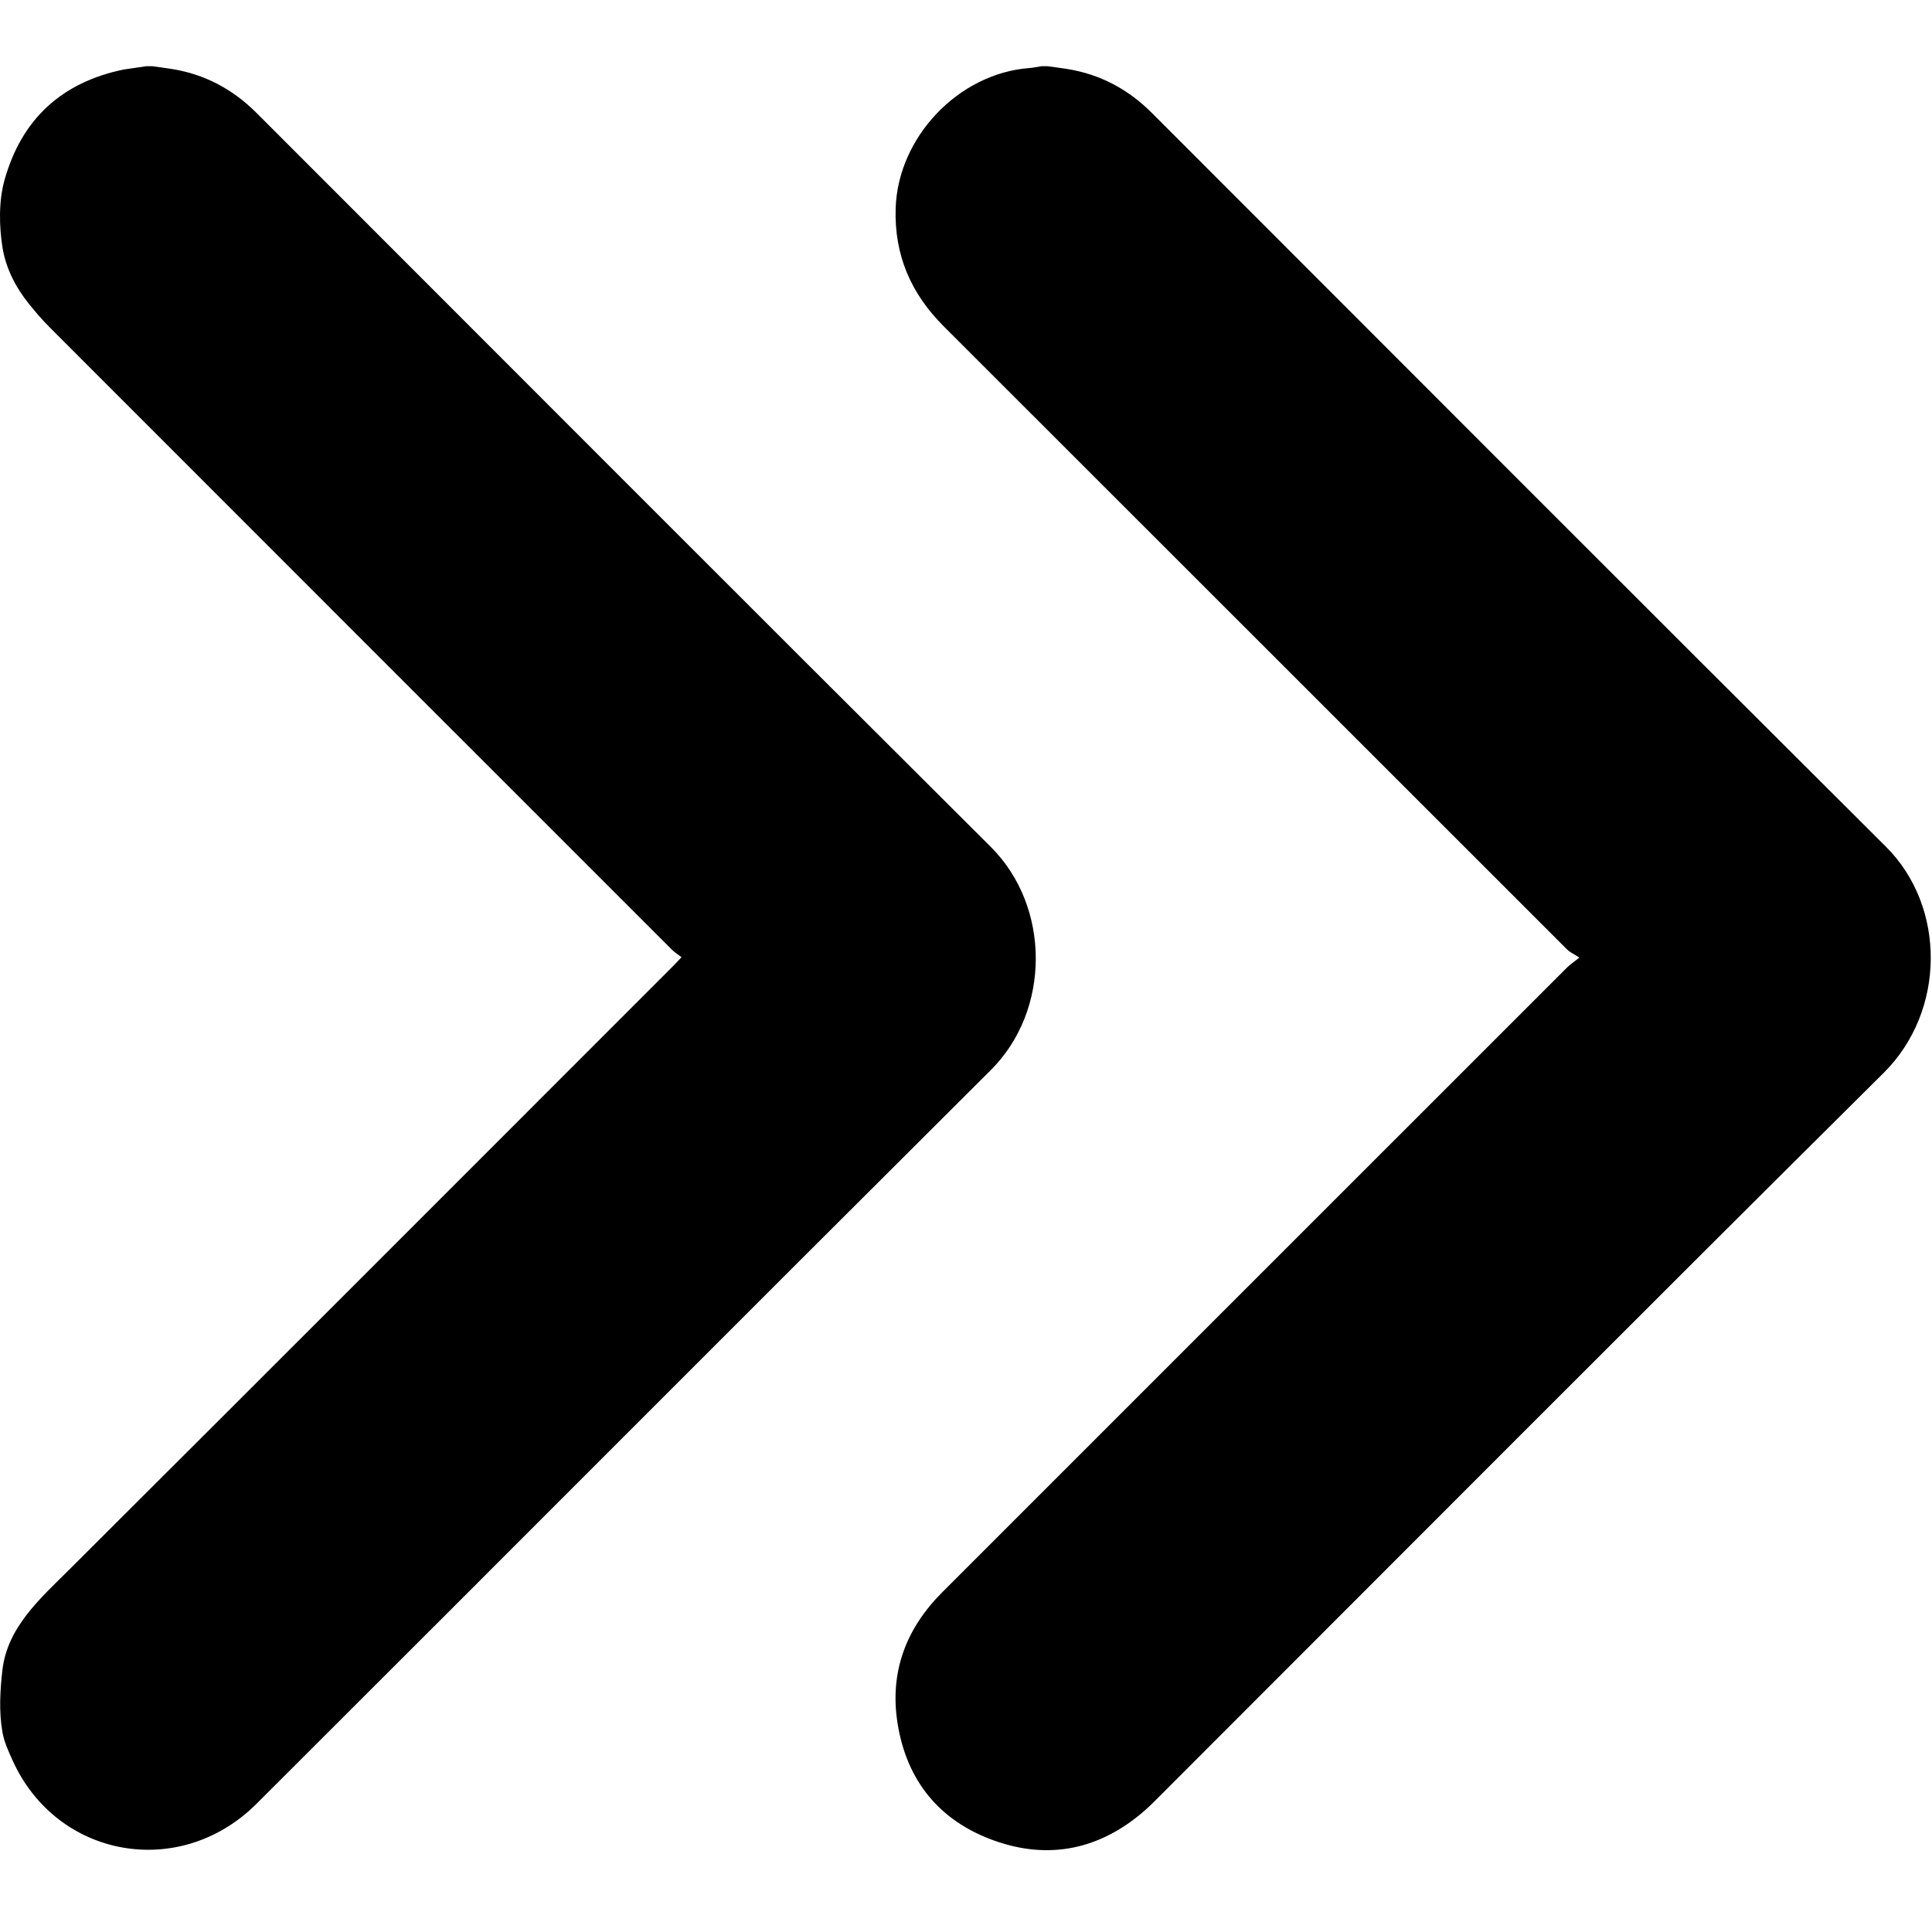
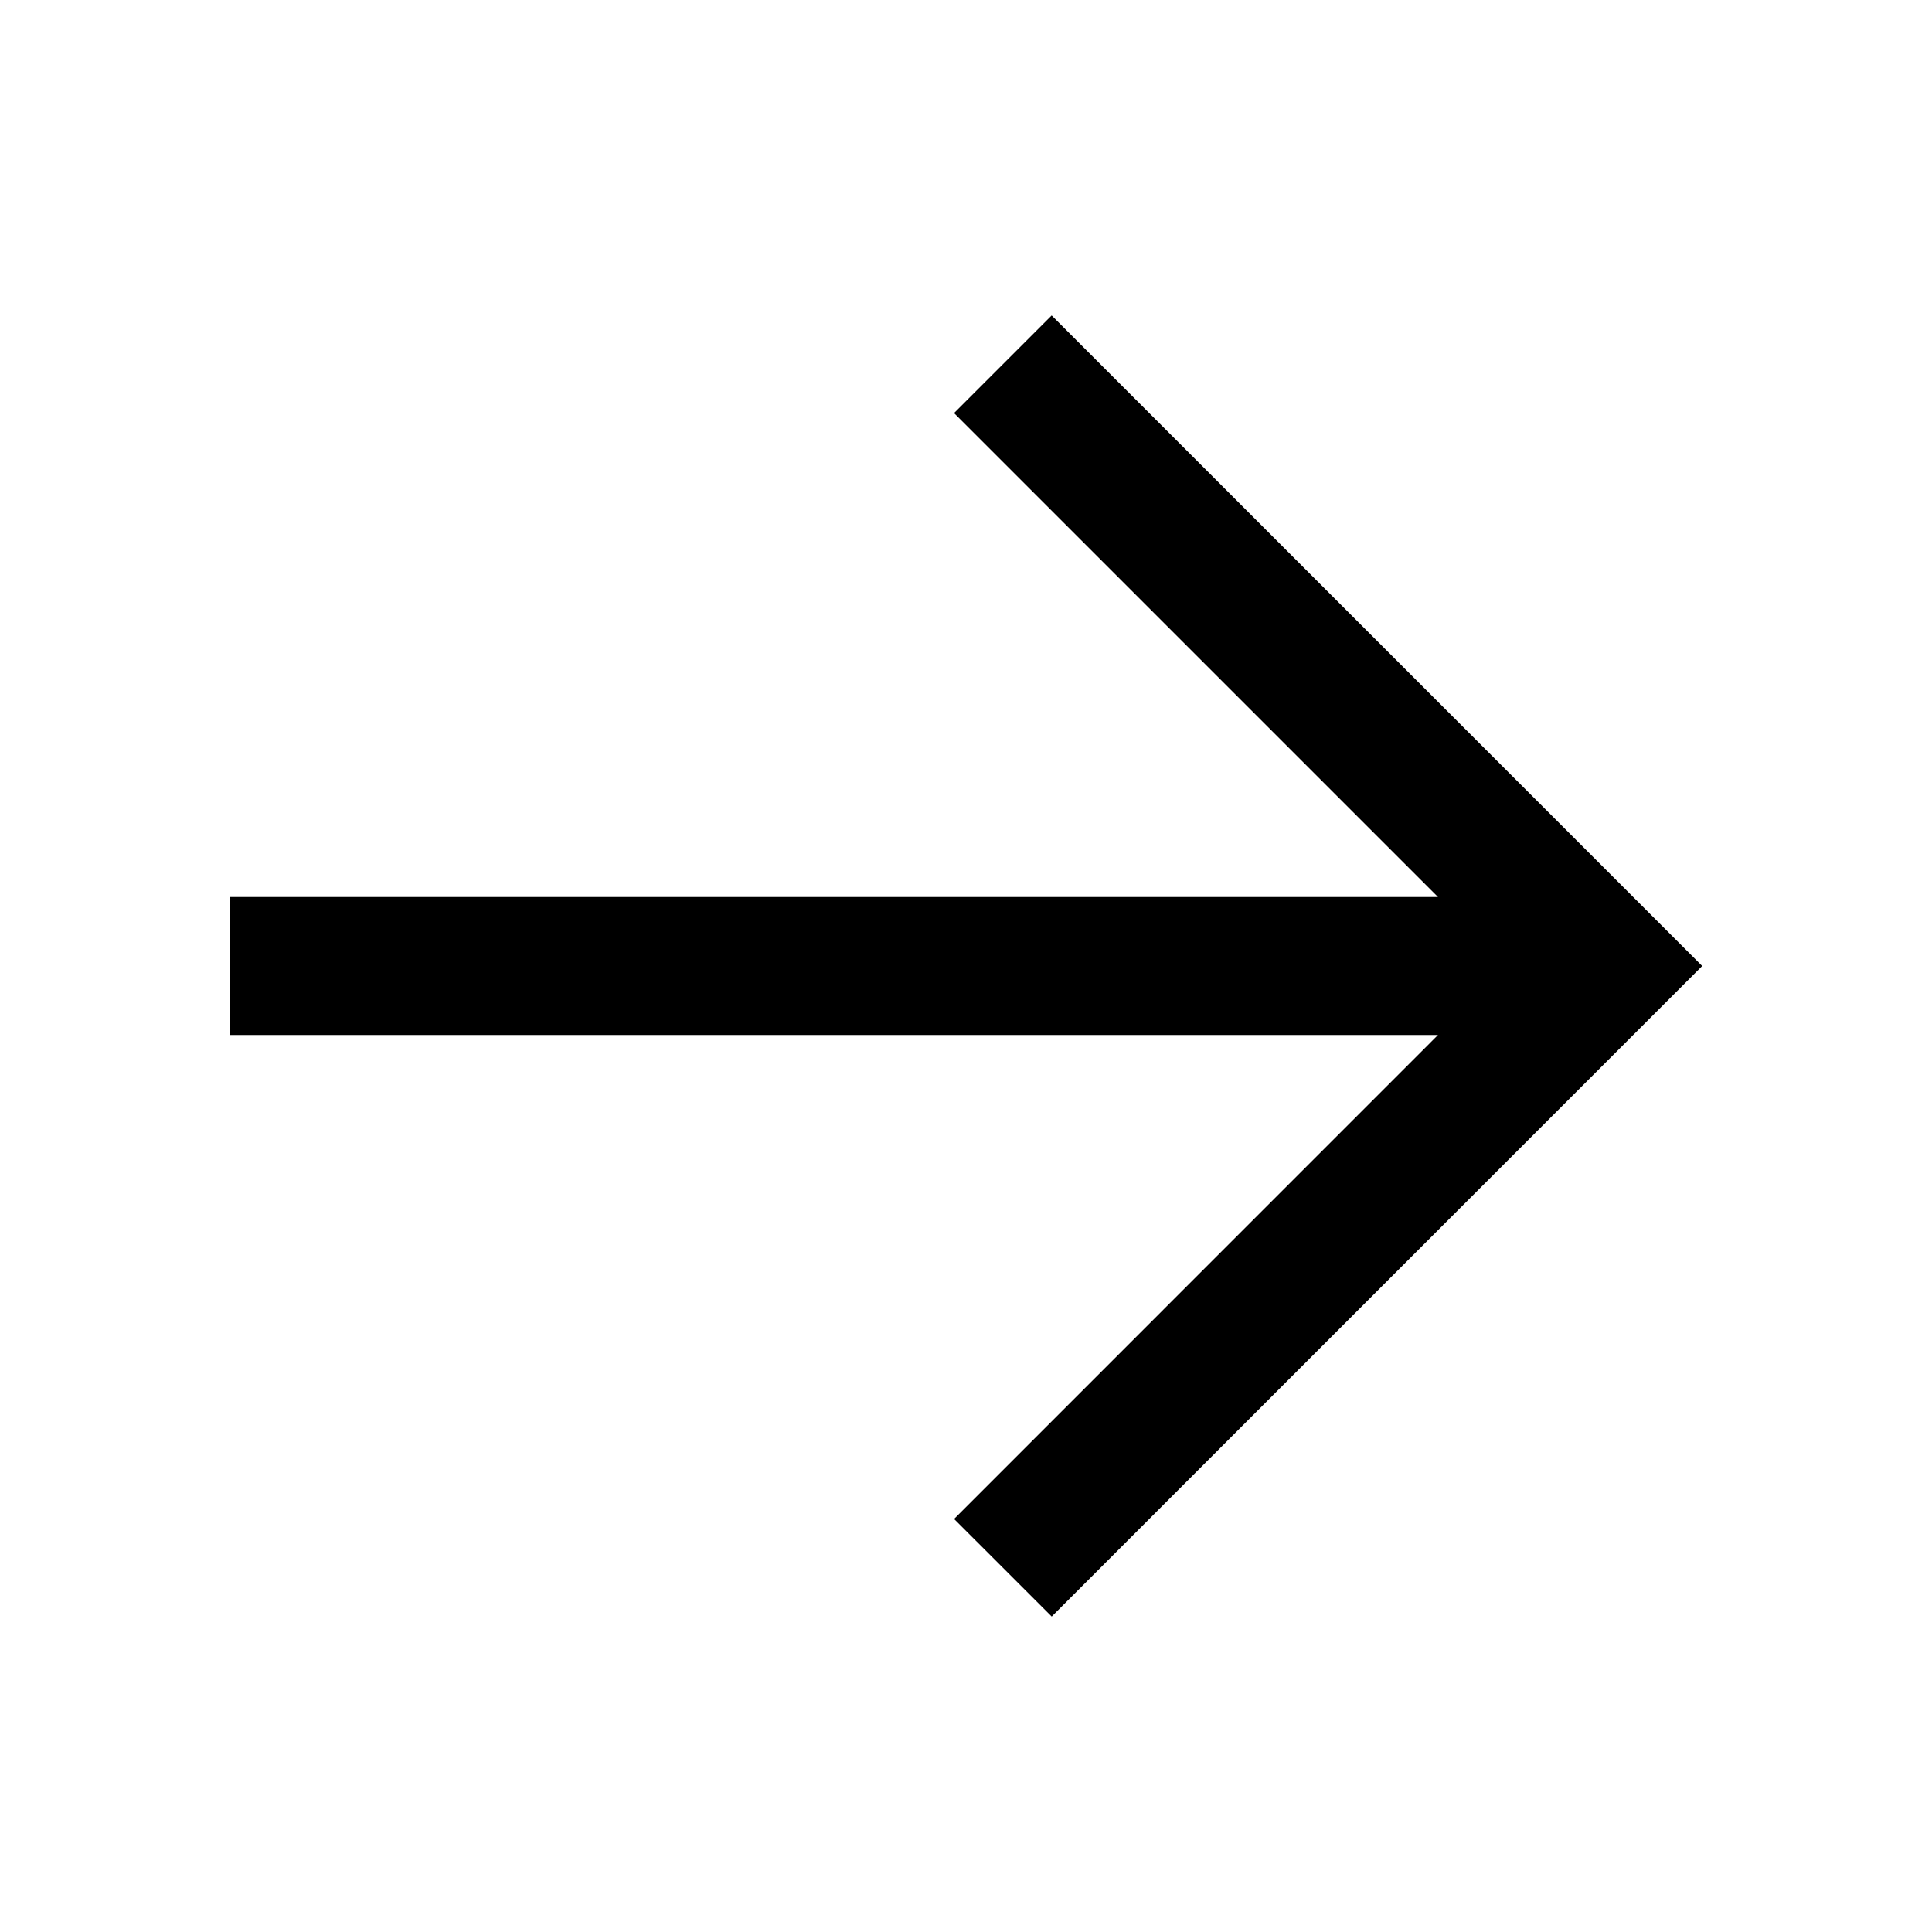
- <svg xmlns="http://www.w3.org/2000/svg" t="1669472705351" class="icon" viewBox="0 0 1035 1024" version="1.1" p-id="2148" width="202.148" height="200">
-   <path d="M530.85 573.163c32.005-31.884 32.111-87.434-0.07-119.49C399.437 322.846 268.507 191.603 137.437 60.507c-12.622-12.625-27.586-20.687-45.268-23.54-3.53-0.57-7.085-0.999-10.63-1.5-1.025 0-2.056 0-3.081 0-4.035 0.575-8.112 0.944-12.091 1.757-33.298 6.819-54.838 26.616-63.96 59.278-3.201 11.48-2.807 24.854-1.135 35.702 1.752 11.344 7.115 21.818 14.48 30.905 3.444 4.252 7.05 8.418 10.919 12.292 111.046 111.127 222.142 222.222 333.247 333.294 1.444 1.444 3.227 2.555 5.187 4.08-2.122 2.223-3.475 3.696-4.88 5.101C252.653 625.451 145.164 733.113 37.417 840.506c-15.829 15.774-33.541 31.162-36.146 54.273-1.233 10.908-1.859 22.112 0 32.93 0.919 5.363 3.262 10.424 5.495 15.359 23.655 52.318 89.515 64.242 130.666 23.186C268.669 835.315 399.502 703.987 530.85 573.163L530.85 573.163zM78.452 35.466l-12.091 1.757C70.345 36.41 74.422 36.042 78.452 35.466L78.452 35.466zM551.467 36.441c-38 2.859-70.435 37.035-71.652 75.106-0.799 24.979 8.131 45.651 25.692 63.197 111.383 111.253 222.662 222.615 334.015 333.894 1.535 1.535 3.686 2.449 6.595 4.327-3.359 2.667-5.116 3.804-6.565 5.253-68.051 68-136.076 136.036-204.101 204.066C591.917 765.815 548.392 809.361 504.846 852.881c-19.45 19.439-28.328 42.707-24.046 70.055 4.829 30.919 22.44 52.516 51.712 63.011 29.45 10.55 56.692 4.803 80.49-15.849 1.945-1.682 3.799-3.47 5.616-5.288 130.122-130.111 259.955-260.51 390.546-390.141 33.272-33.036 33.455-88.934 1.206-121.051C879.017 322.804 748.094 191.558 617.028 60.456c-12.627-12.627-27.612-20.656-45.289-23.505-3.535-0.57-7.09-0.994-10.636-1.484-1.03 0-2.056 0-3.086 0.005C555.835 35.8 553.659 36.274 551.467 36.441L551.467 36.441zM551.467 36.441" p-id="2149" />
+ <svg xmlns="http://www.w3.org/2000/svg" t="1689583599104" class="icon" viewBox="0 0 1024 1024" version="1.1" p-id="2280" width="200" height="200">
+   <path d="M557.397 167.205l293.059 293.059L902.193 512l-51.712 51.712-293.059 293.083-51.736-51.712L762.149 548.571H121.905v-73.143h640.244L505.661 218.941l51.736-51.736z" p-id="2281" />
</svg>
